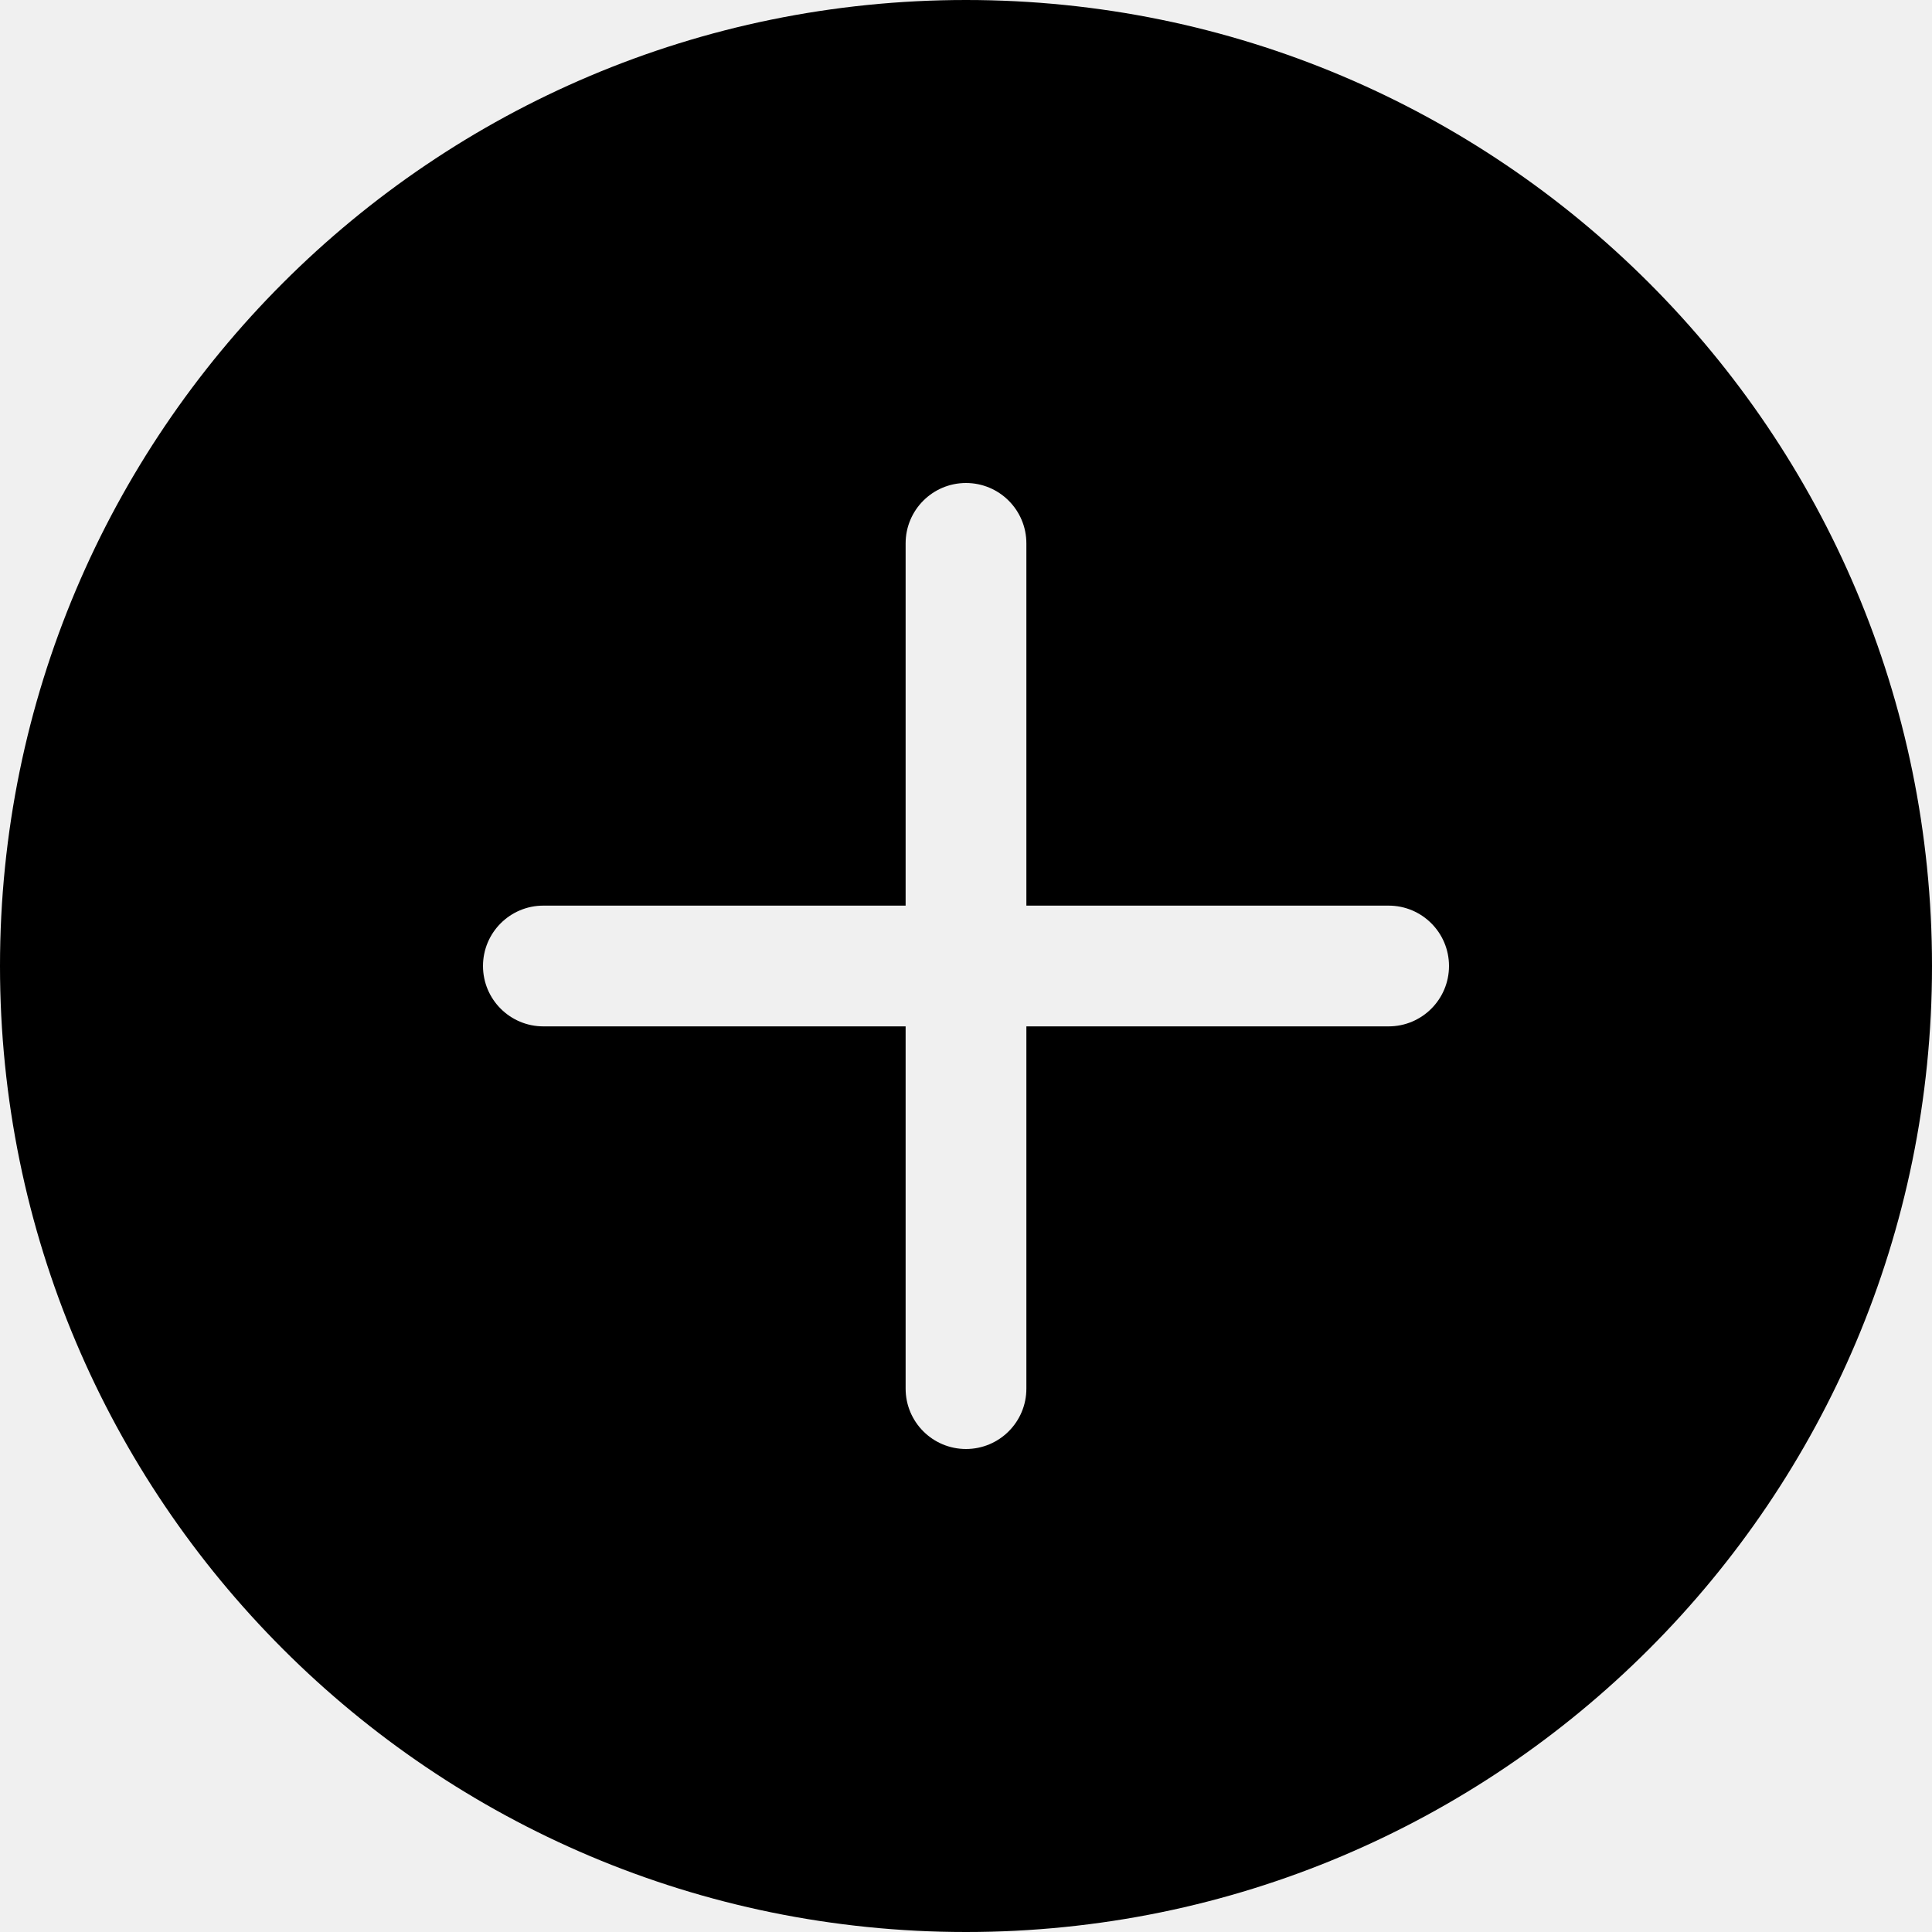
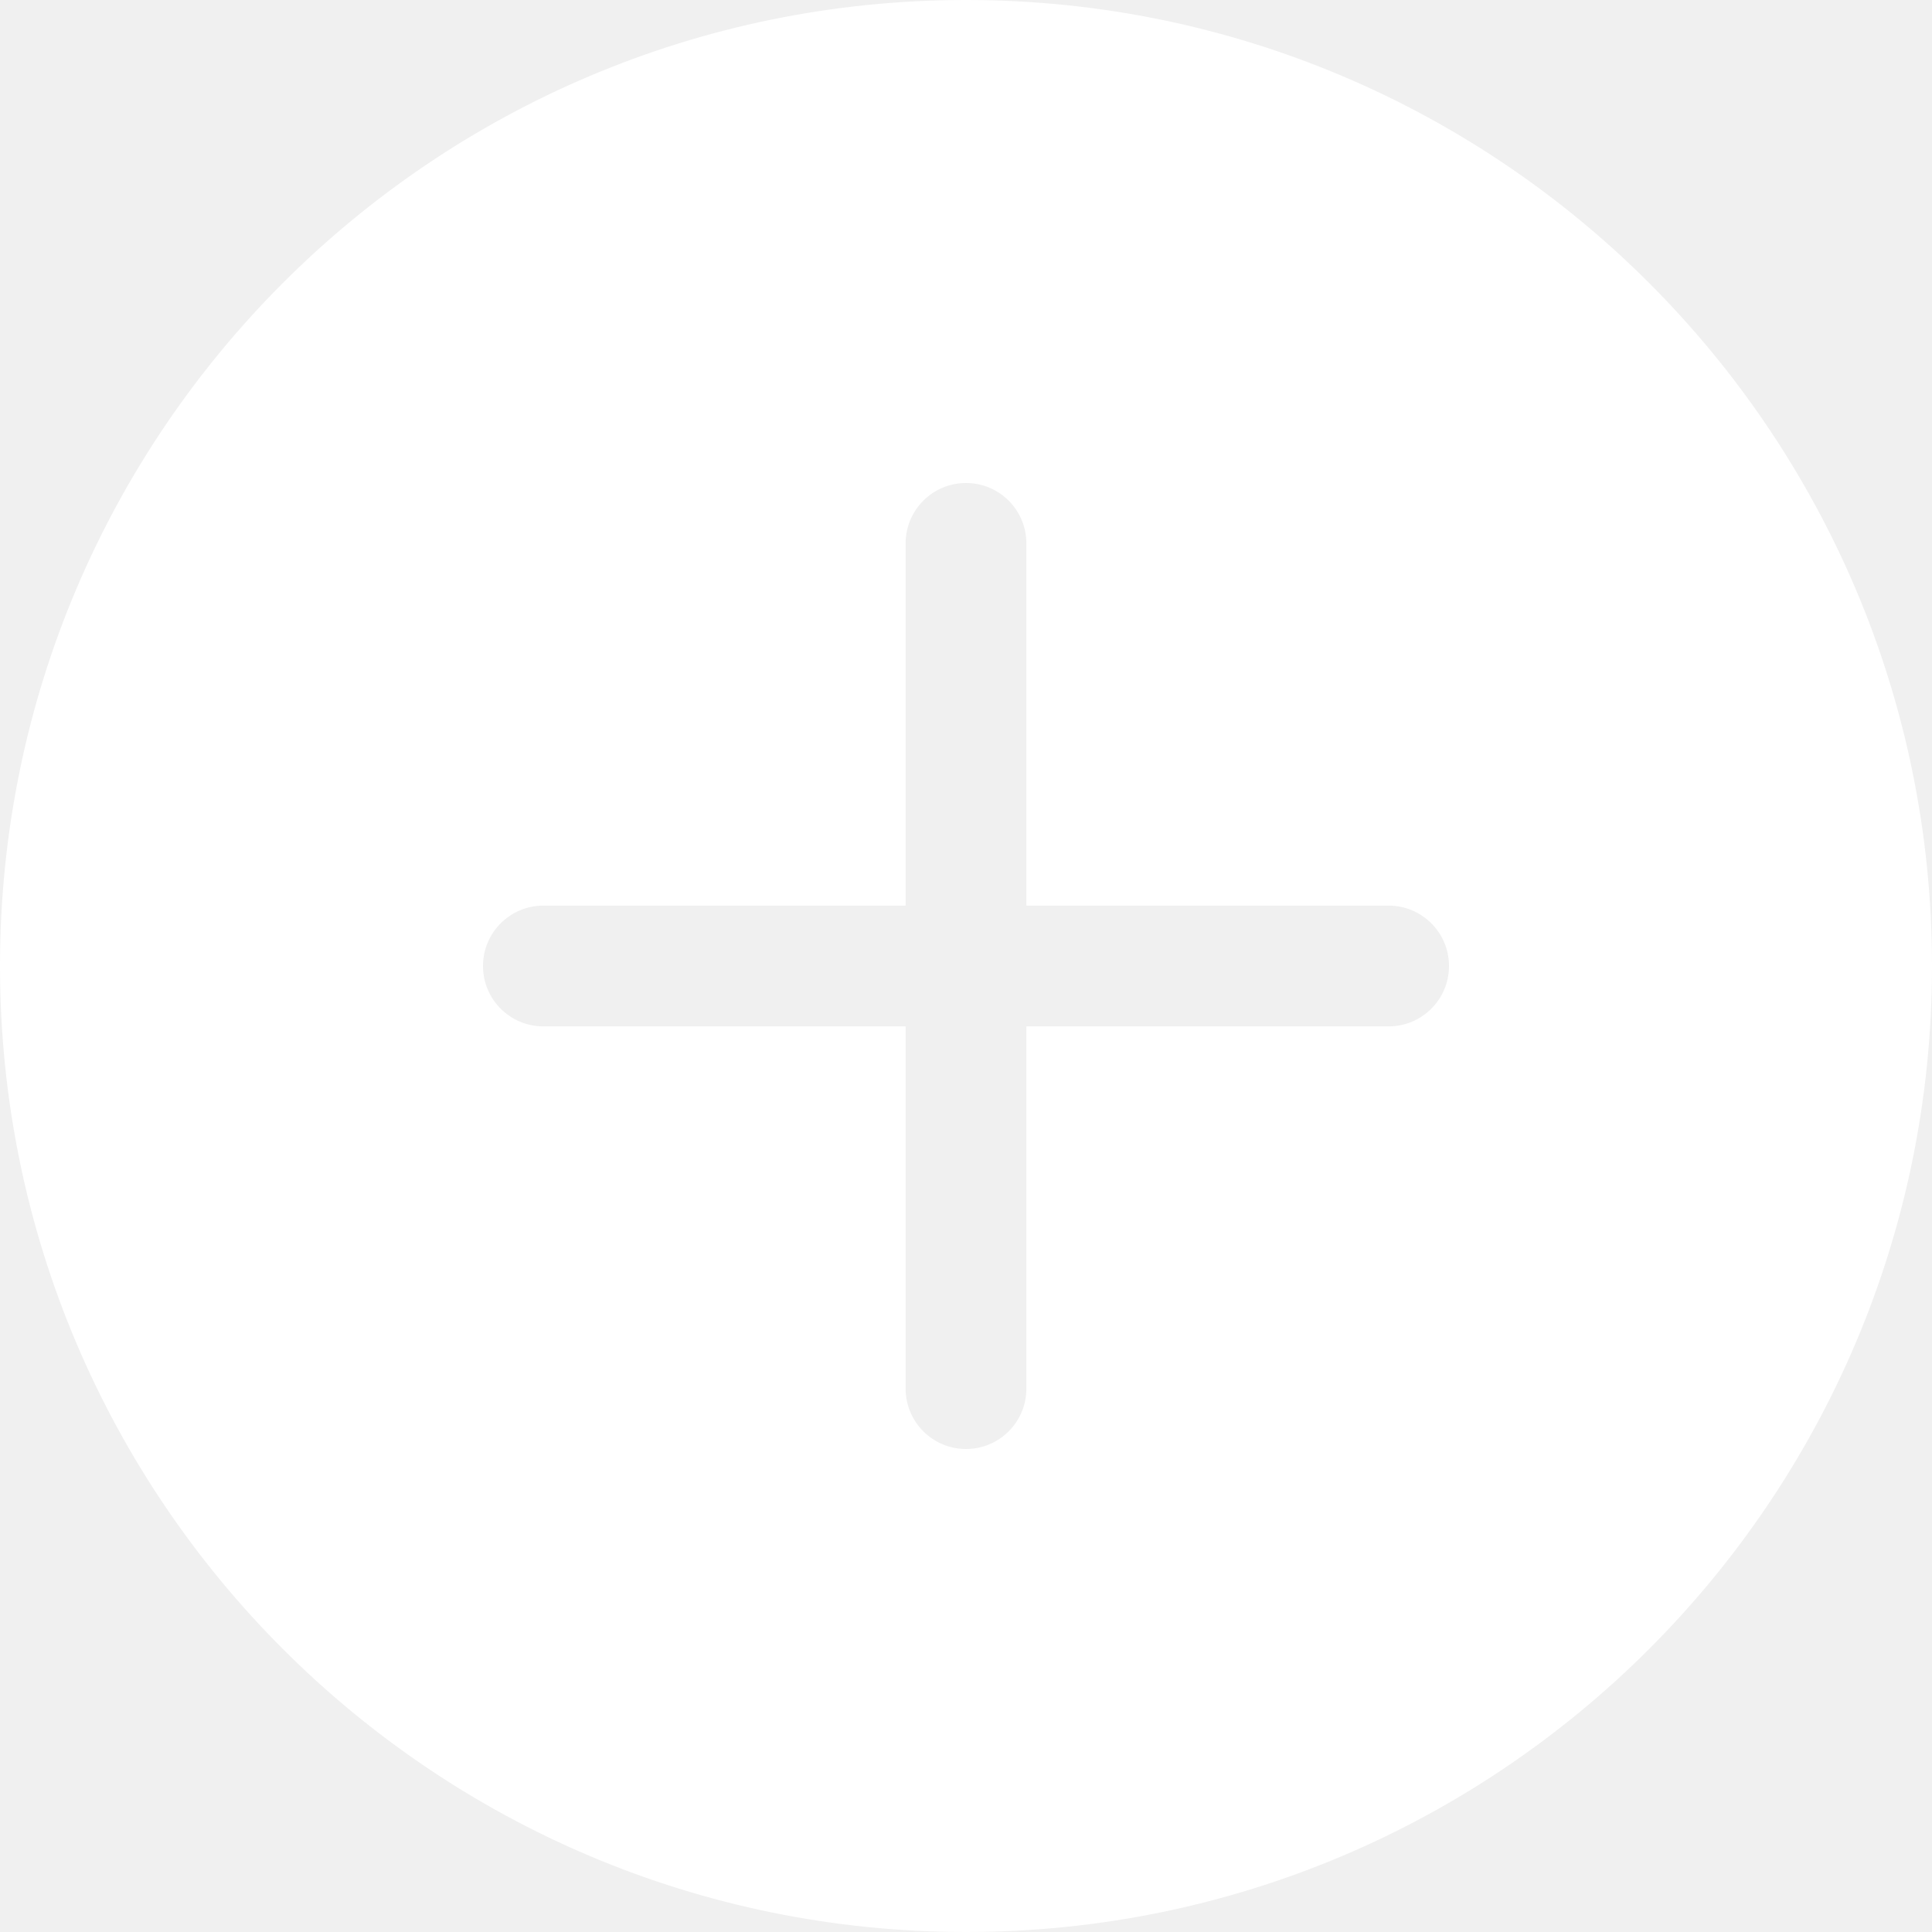
- <svg xmlns="http://www.w3.org/2000/svg" width="24px" height="24px" viewBox="0 0 16 16" fill="#000000" class="bi bi-plus-circle-fill">
+ <svg xmlns="http://www.w3.org/2000/svg" width="24px" height="24px" viewBox="0 0 16 16" fill="#FFFFFF" class="bi bi-plus-circle-fill">
  <path d="M16 8A8 8 0 1 1 0 8a8 8 0 0 1 16 0zM8.5 4.5a.5.5 0 0 0-1 0v3h-3a.5.5 0 0 0 0 1h3v3a.5.5 0 0 0 1 0v-3h3a.5.5 0 0 0 0-1h-3v-3z" />
</svg>
